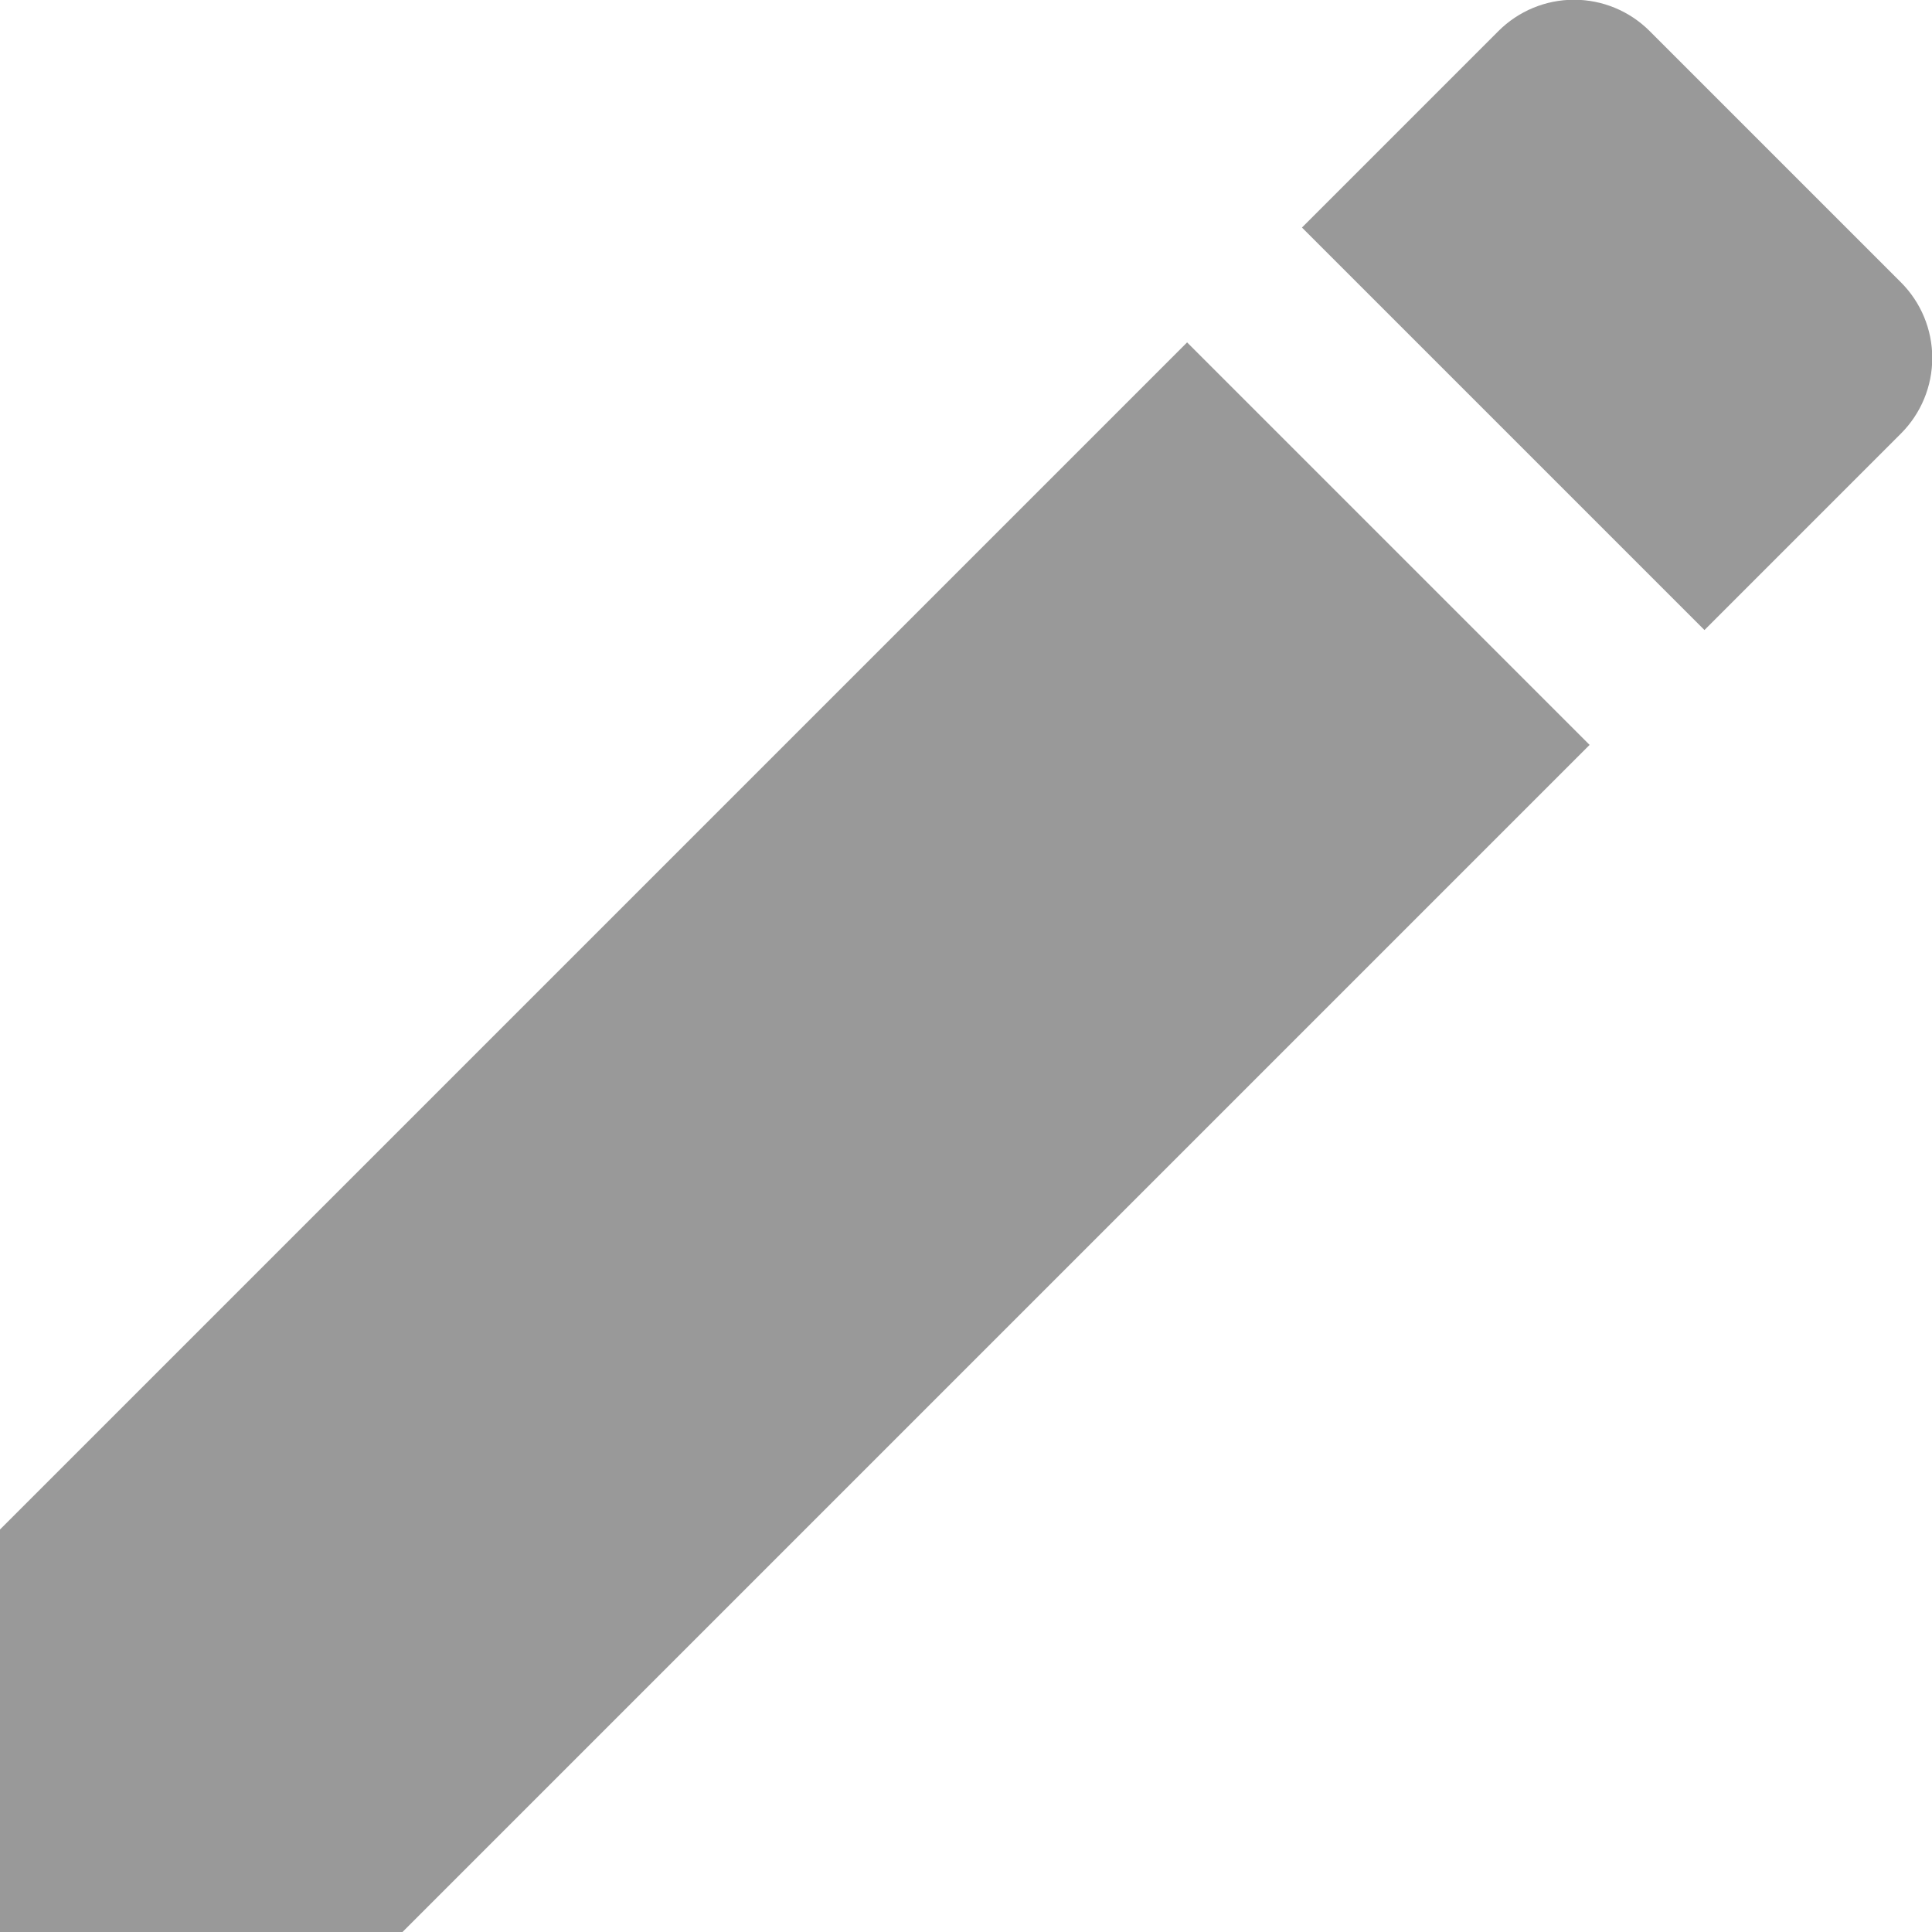
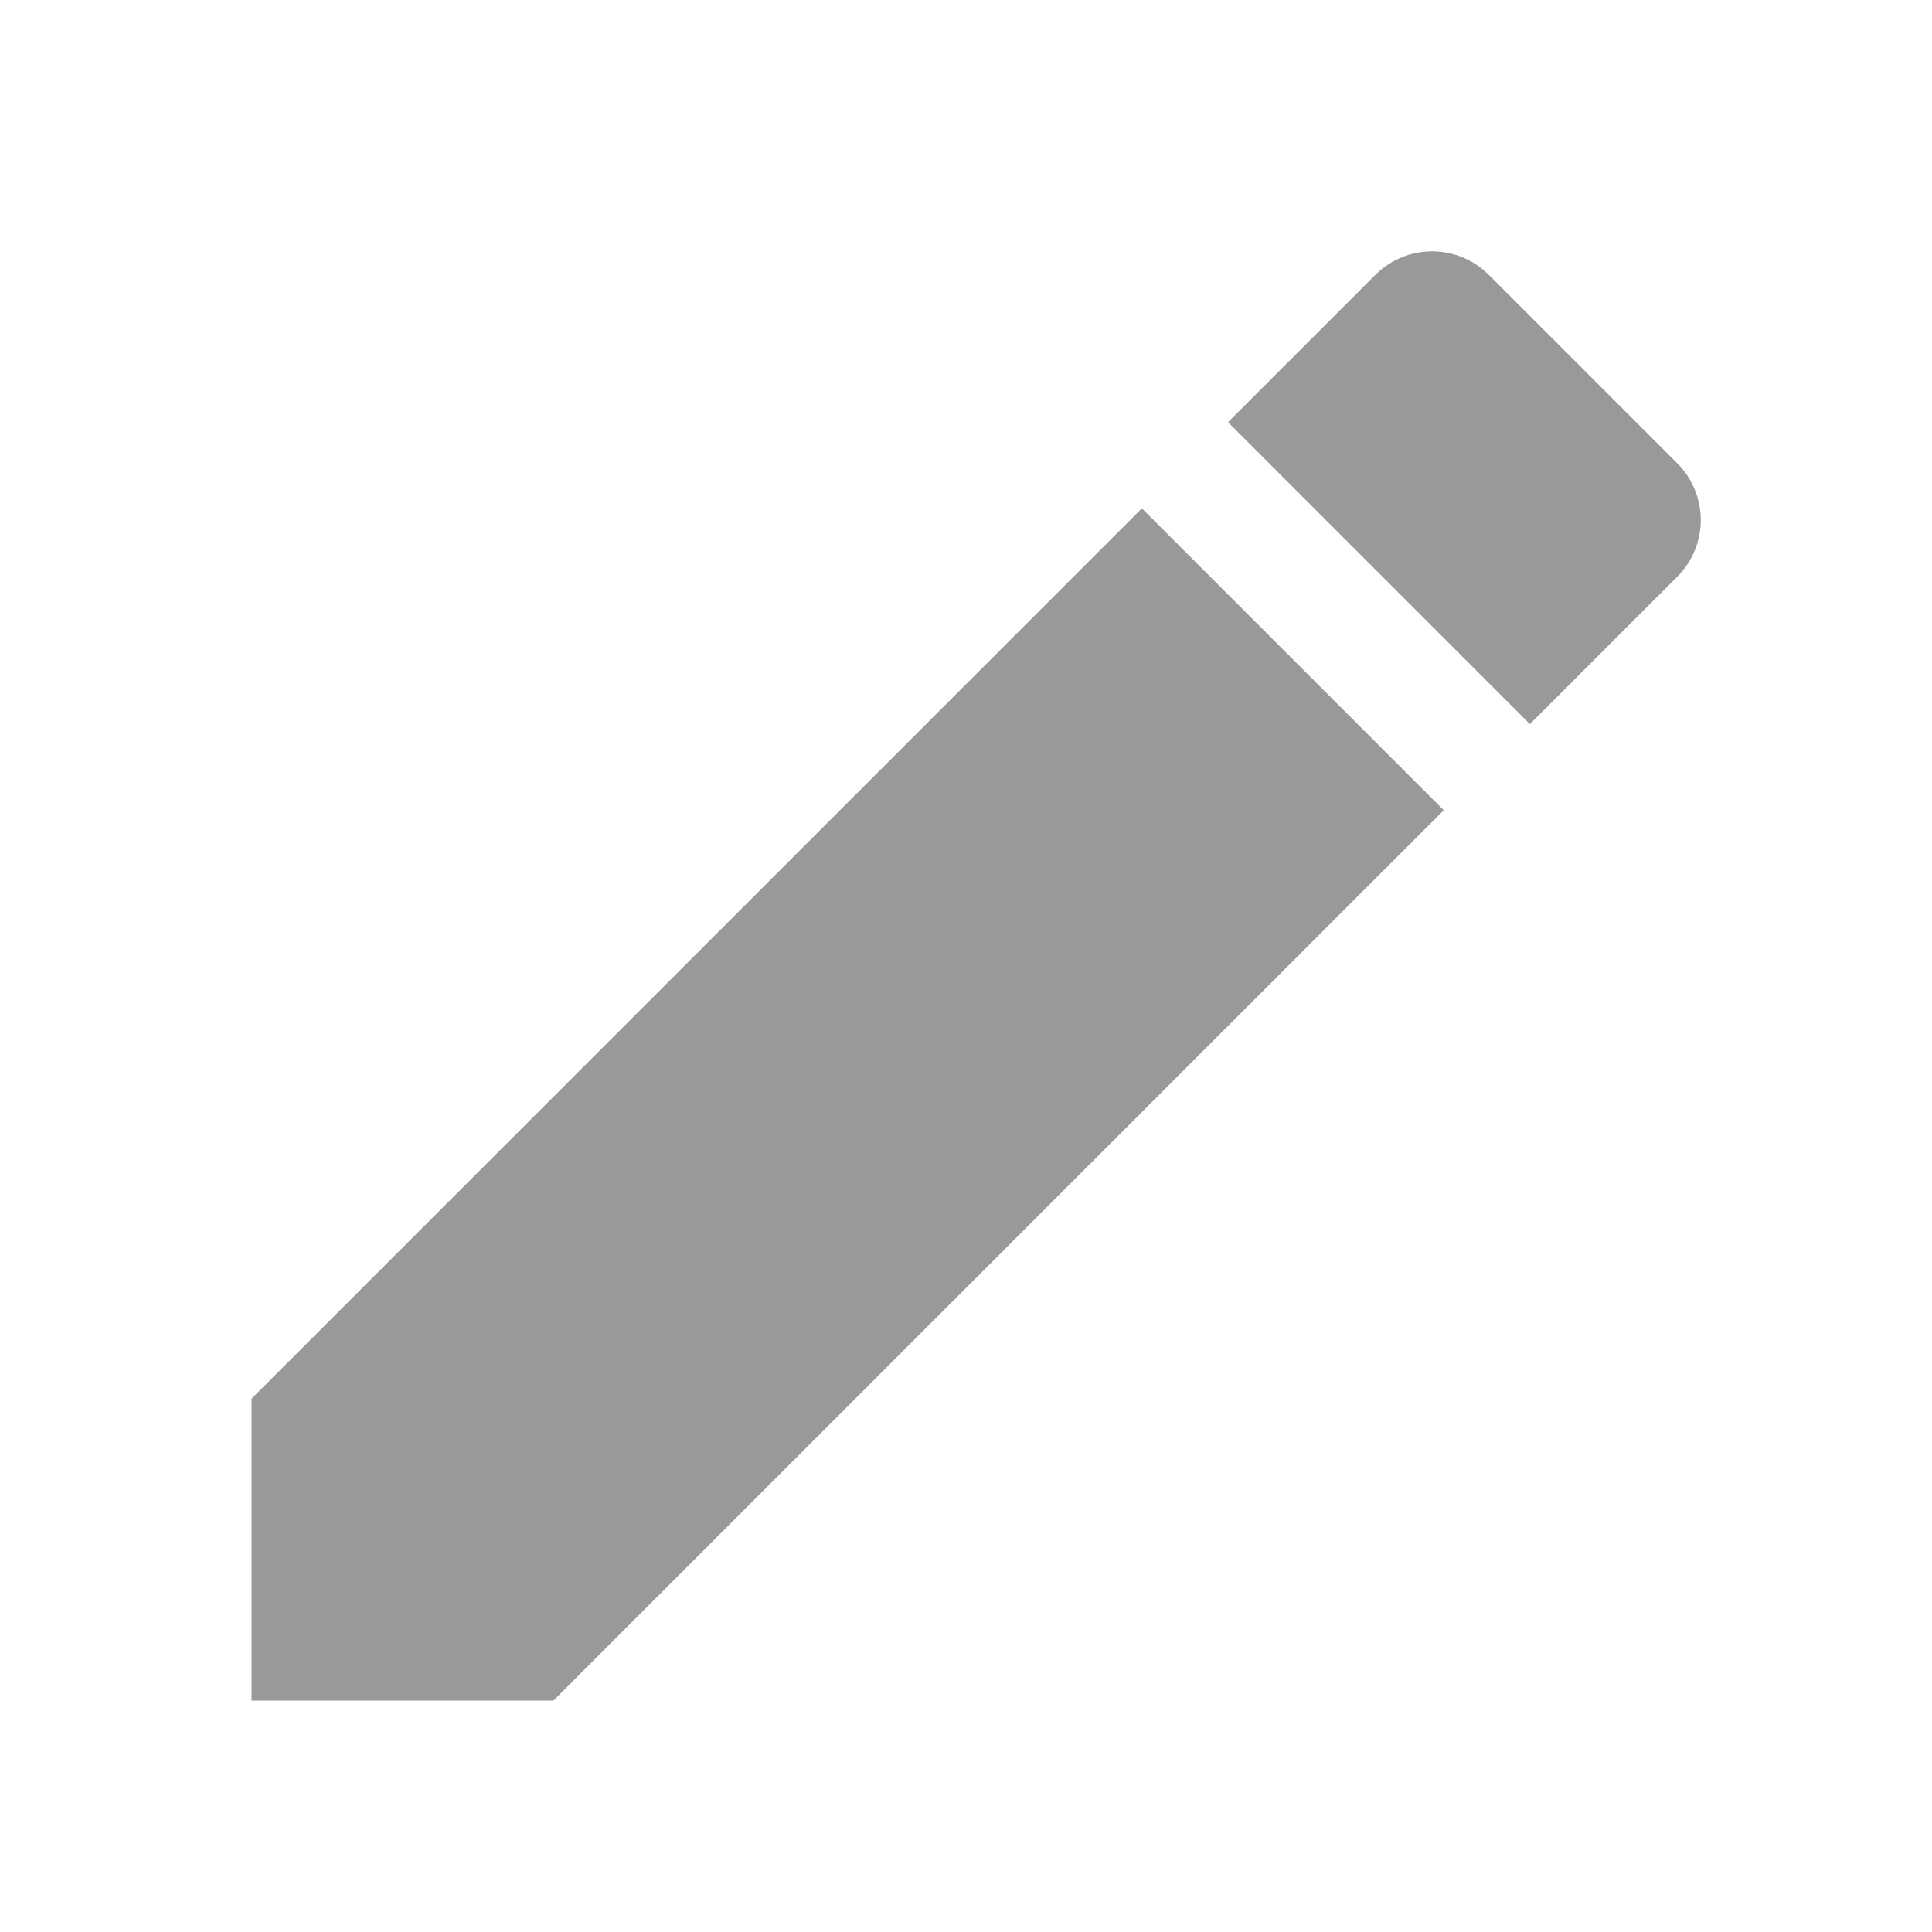
- <svg xmlns="http://www.w3.org/2000/svg" width="18" height="18" viewBox="0 0 18 18">
-   <g fill="none" fill-rule="evenodd">
-     <path d="M0 14.25V18h3.75L14.81 6.94l-3.75-3.75L0 14.25zM17.71 4.04a.996.996 0 0 0 0-1.41L15.37.29a.996.996 0 0 0-1.41 0l-1.83 1.83 3.75 3.75 1.83-1.83z" fill="#999" />
-     <path d="M-3-3h24v24H-3z" />
+ <svg xmlns="http://www.w3.org/2000/svg" width="24" height="24">
+   <path fill="none" d="M-1-1h26v26H-1z" />
+   <g fill-rule="evenodd" fill="none">
+     <path fill="#999" d="M3.125 17.375v3.75h3.75l11.06-11.06-3.75-3.75-11.06 11.06zm17.71-10.21a.996.996 0 0 0 0-1.41l-2.34-2.34a.996.996 0 0 0-1.41 0l-1.83 1.83 3.75 3.75 1.83-1.83z" />
+     <path d="M.125.125h24v24h-24v-24z" />
  </g>
</svg>
